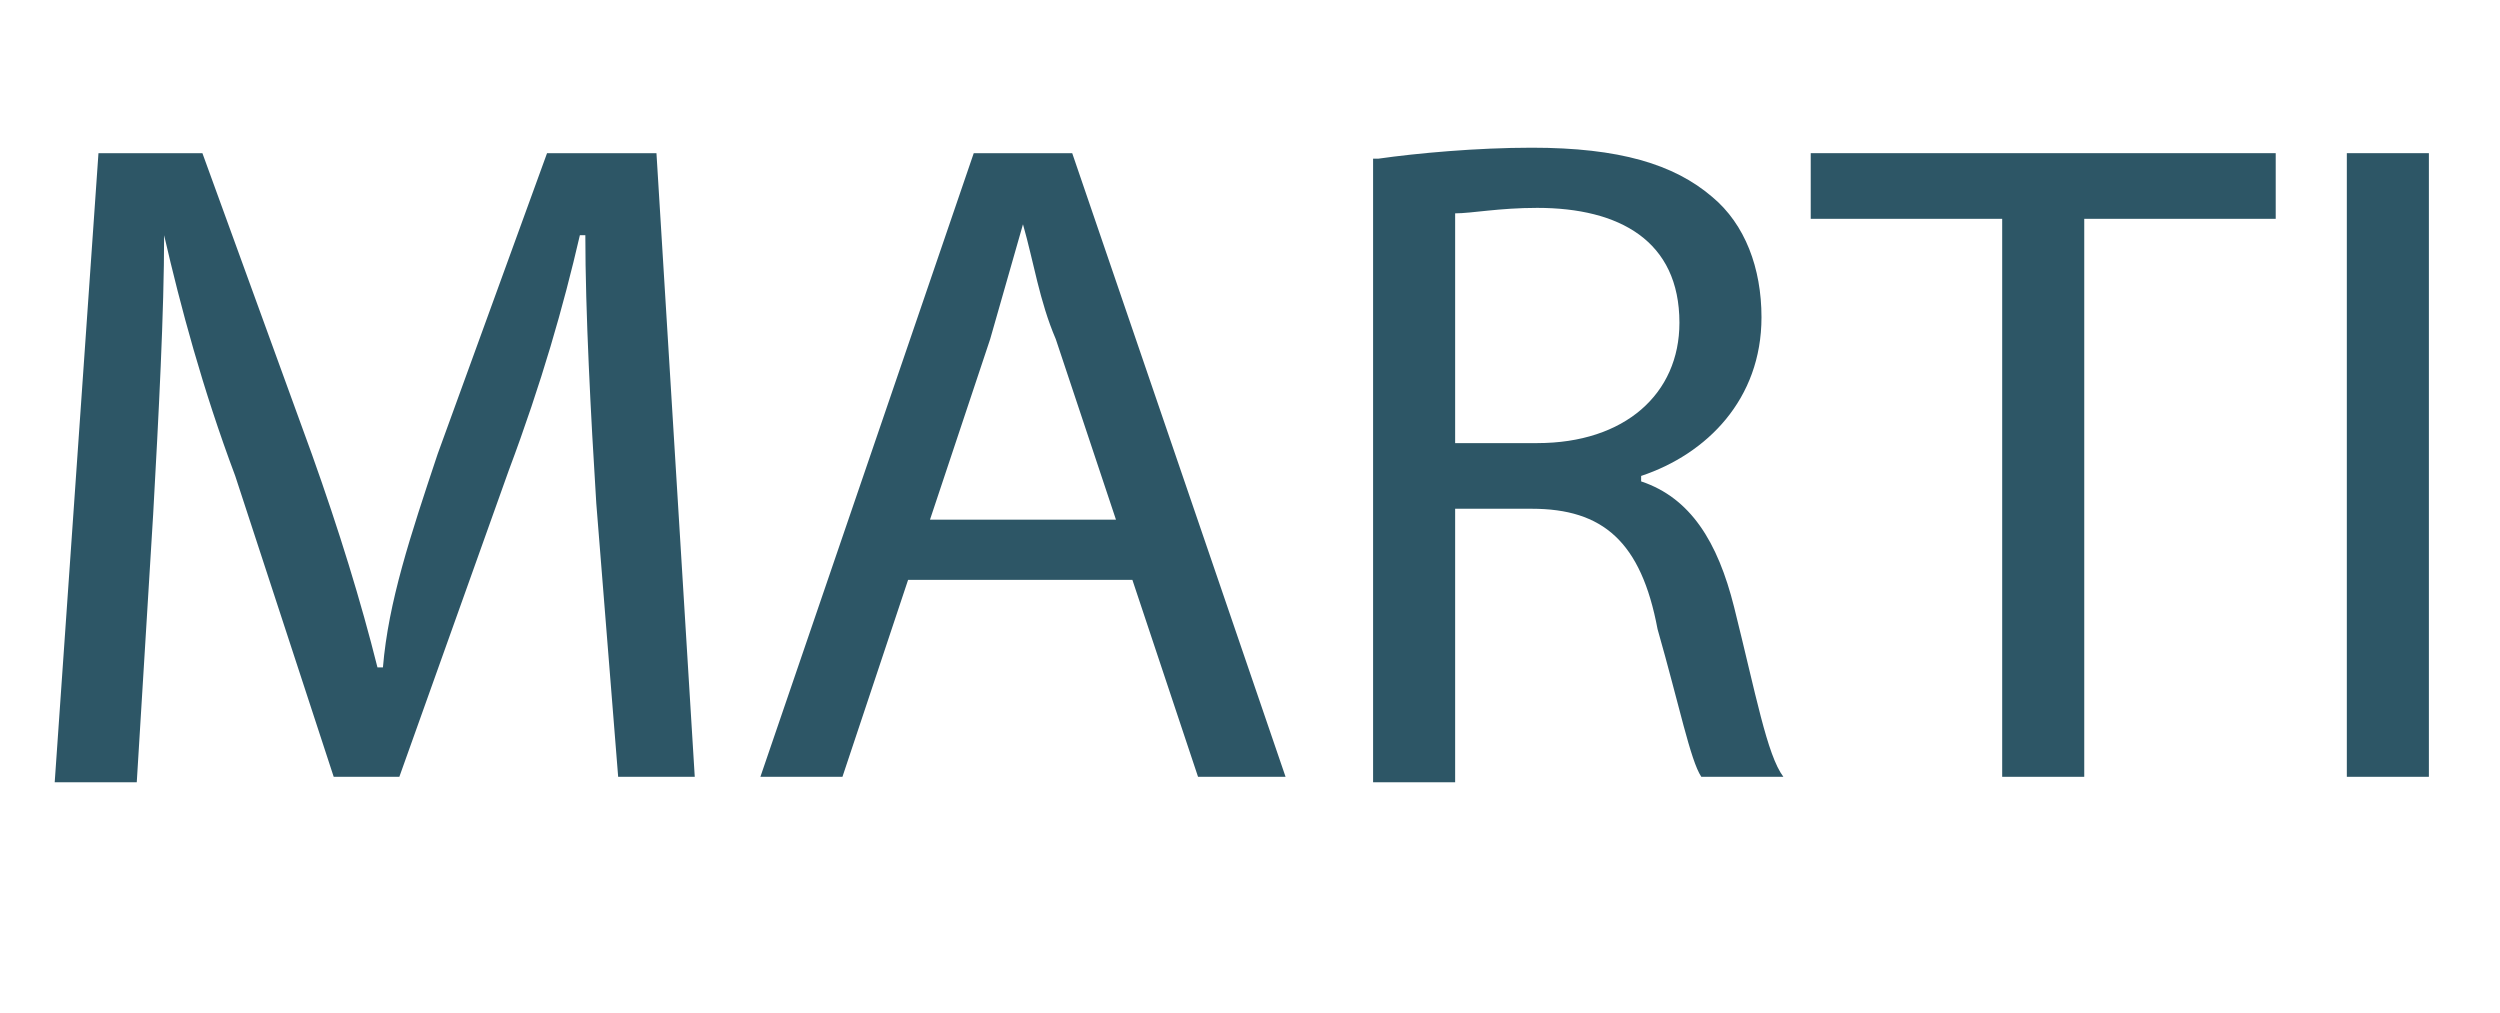
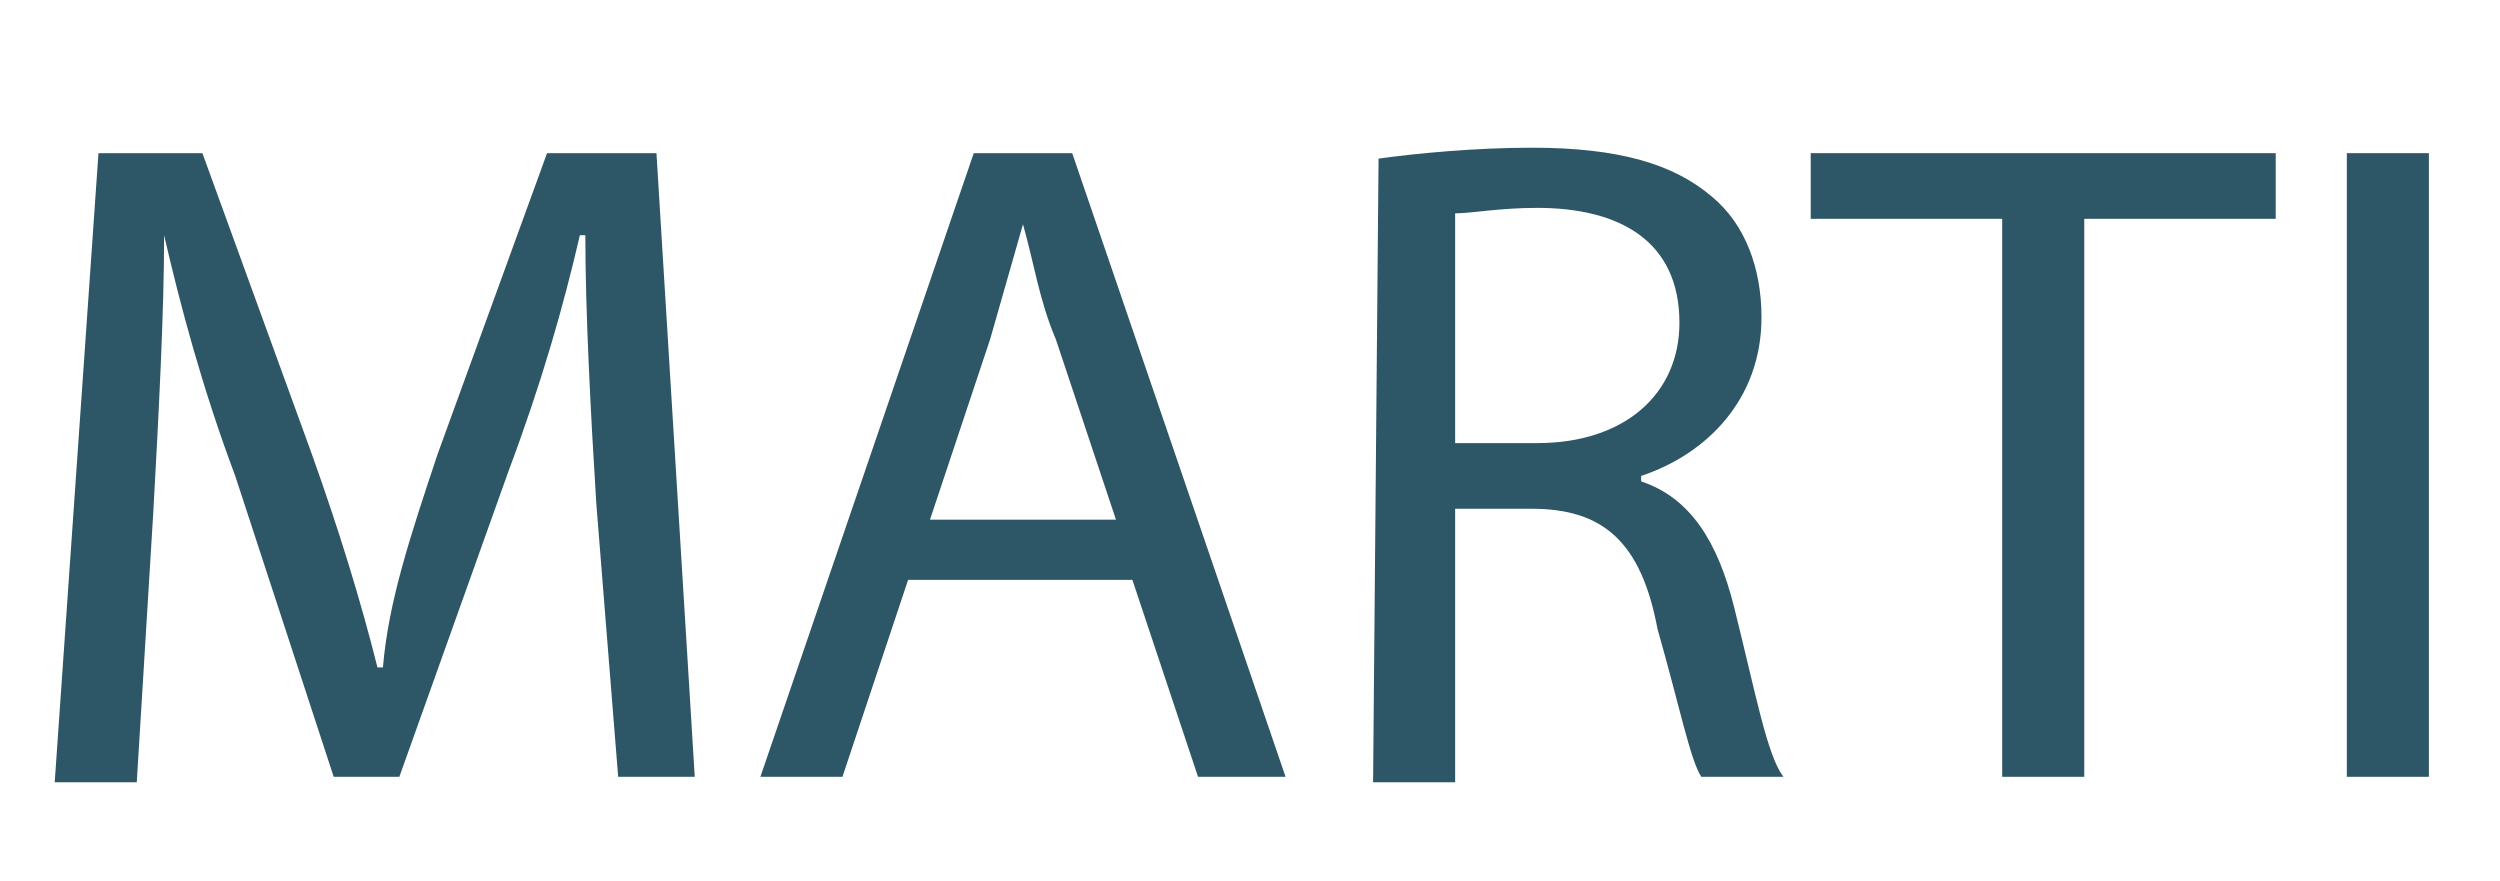
- <svg xmlns="http://www.w3.org/2000/svg" version="1.1" id="Layer_1" x="0px" y="0px" viewBox="0 0 45.7 18.5" style="enable-background:new 0 0 45.7 18.5;" xml:space="preserve">
+ <svg xmlns="http://www.w3.org/2000/svg" version="1.1" id="Layer_1" x="0px" y="0px" viewBox="0 0 45.7 16.1" style="enable-background:new 0 0 45.7 16.1;" xml:space="preserve">
  <style type="text/css">
	.st0{enable-background:new    ;}
	.st1{fill:#2D5666;}
</style>
  <g class="st0">
-     <path class="st1" d="M10.9,9.2c-0.1-1.6-0.2-3.5-0.2-4.9h-0.1C10.3,5.6,9.9,7,9.3,8.6l-2,5.6H6.1L4.3,8.7C3.7,7.1,3.3,5.6,3,4.3h0   c0,1.4-0.1,3.3-0.2,5.1l-0.3,4.9H1L1.8,2.8h1.9l2,5.5c0.5,1.4,0.9,2.7,1.2,3.9h0.1C7.1,11,7.5,9.8,8,8.3l2-5.5H12l0.7,11.4h-1.4   L10.9,9.2z" />
+     <path class="st1" d="M10.9,9.2c-0.1-1.6-0.2-3.5-0.2-4.9h-0.1C10.3,5.6,9.9,7,9.3,8.6l-2,5.6H6.1L4.3,8.7C3.7,7.1,3.3,5.6,3,4.3   l0,0c0,1.4-0.1,3.3-0.2,5.1l-0.3,4.9H1L1.8,2.8h1.9l2,5.5c0.5,1.4,0.9,2.7,1.2,3.9H7C7.1,11,7.5,9.8,8,8.3l2-5.5h2l0.7,11.4h-1.4   L10.9,9.2z" />
  </g>
  <g class="st0">
-     <path class="st1" d="M16.6,10.6l-1.2,3.6h-1.5l3.9-11.4h1.8l3.9,11.4h-1.6l-1.2-3.6H16.6z M20.4,9.5l-1.1-3.3   c-0.3-0.7-0.4-1.4-0.6-2.1h0c-0.2,0.7-0.4,1.4-0.6,2.1l-1.1,3.3H20.4z" />
+     <path class="st1" d="M16.6,10.6l-1.2,3.6h-1.5l3.9-11.4h1.8l3.9,11.4h-1.6l-1.2-3.6H16.6z M20.4,9.5l-1.1-3.3   c-0.3-0.7-0.4-1.4-0.6-2.1l0,0c-0.2,0.7-0.4,1.4-0.6,2.1L17,9.5H20.4z" />
  </g>
  <g class="st0">
-     <path class="st1" d="M25.2,2.9C25.9,2.8,27,2.7,28,2.7c1.6,0,2.6,0.3,3.3,0.9c0.6,0.5,0.9,1.3,0.9,2.2c0,1.5-1,2.5-2.2,2.9v0.1   c0.9,0.3,1.4,1.1,1.7,2.3c0.4,1.6,0.6,2.7,0.9,3.1h-1.5c-0.2-0.3-0.4-1.3-0.8-2.7c-0.3-1.6-1-2.2-2.3-2.2h-1.4v5h-1.5V2.9z    M26.6,8.1h1.5c1.6,0,2.6-0.9,2.6-2.2c0-1.5-1.1-2.1-2.6-2.1c-0.7,0-1.2,0.1-1.5,0.1V8.1z" />
+     <path class="st1" d="M25.2,2.9C25.9,2.8,27,2.7,28,2.7c1.6,0,2.6,0.3,3.3,0.9c0.6,0.5,0.9,1.3,0.9,2.2c0,1.5-1,2.5-2.2,2.9v0.1   c0.9,0.3,1.4,1.1,1.7,2.3c0.4,1.6,0.6,2.7,0.9,3.1h-1.5c-0.2-0.3-0.4-1.3-0.8-2.7c-0.3-1.6-1-2.2-2.3-2.2h-1.4v5h-1.5L25.2,2.9   L25.2,2.9z M26.6,8.1h1.5c1.6,0,2.6-0.9,2.6-2.2c0-1.5-1.1-2.1-2.6-2.1c-0.7,0-1.2,0.1-1.5,0.1V8.1z" />
  </g>
  <g class="st0">
    <path class="st1" d="M36.6,4h-3.5V2.8h8.5V4h-3.5v10.2h-1.5V4z" />
    <path class="st1" d="M44.4,2.8v11.4h-1.5V2.8H44.4z" />
  </g>
</svg>
